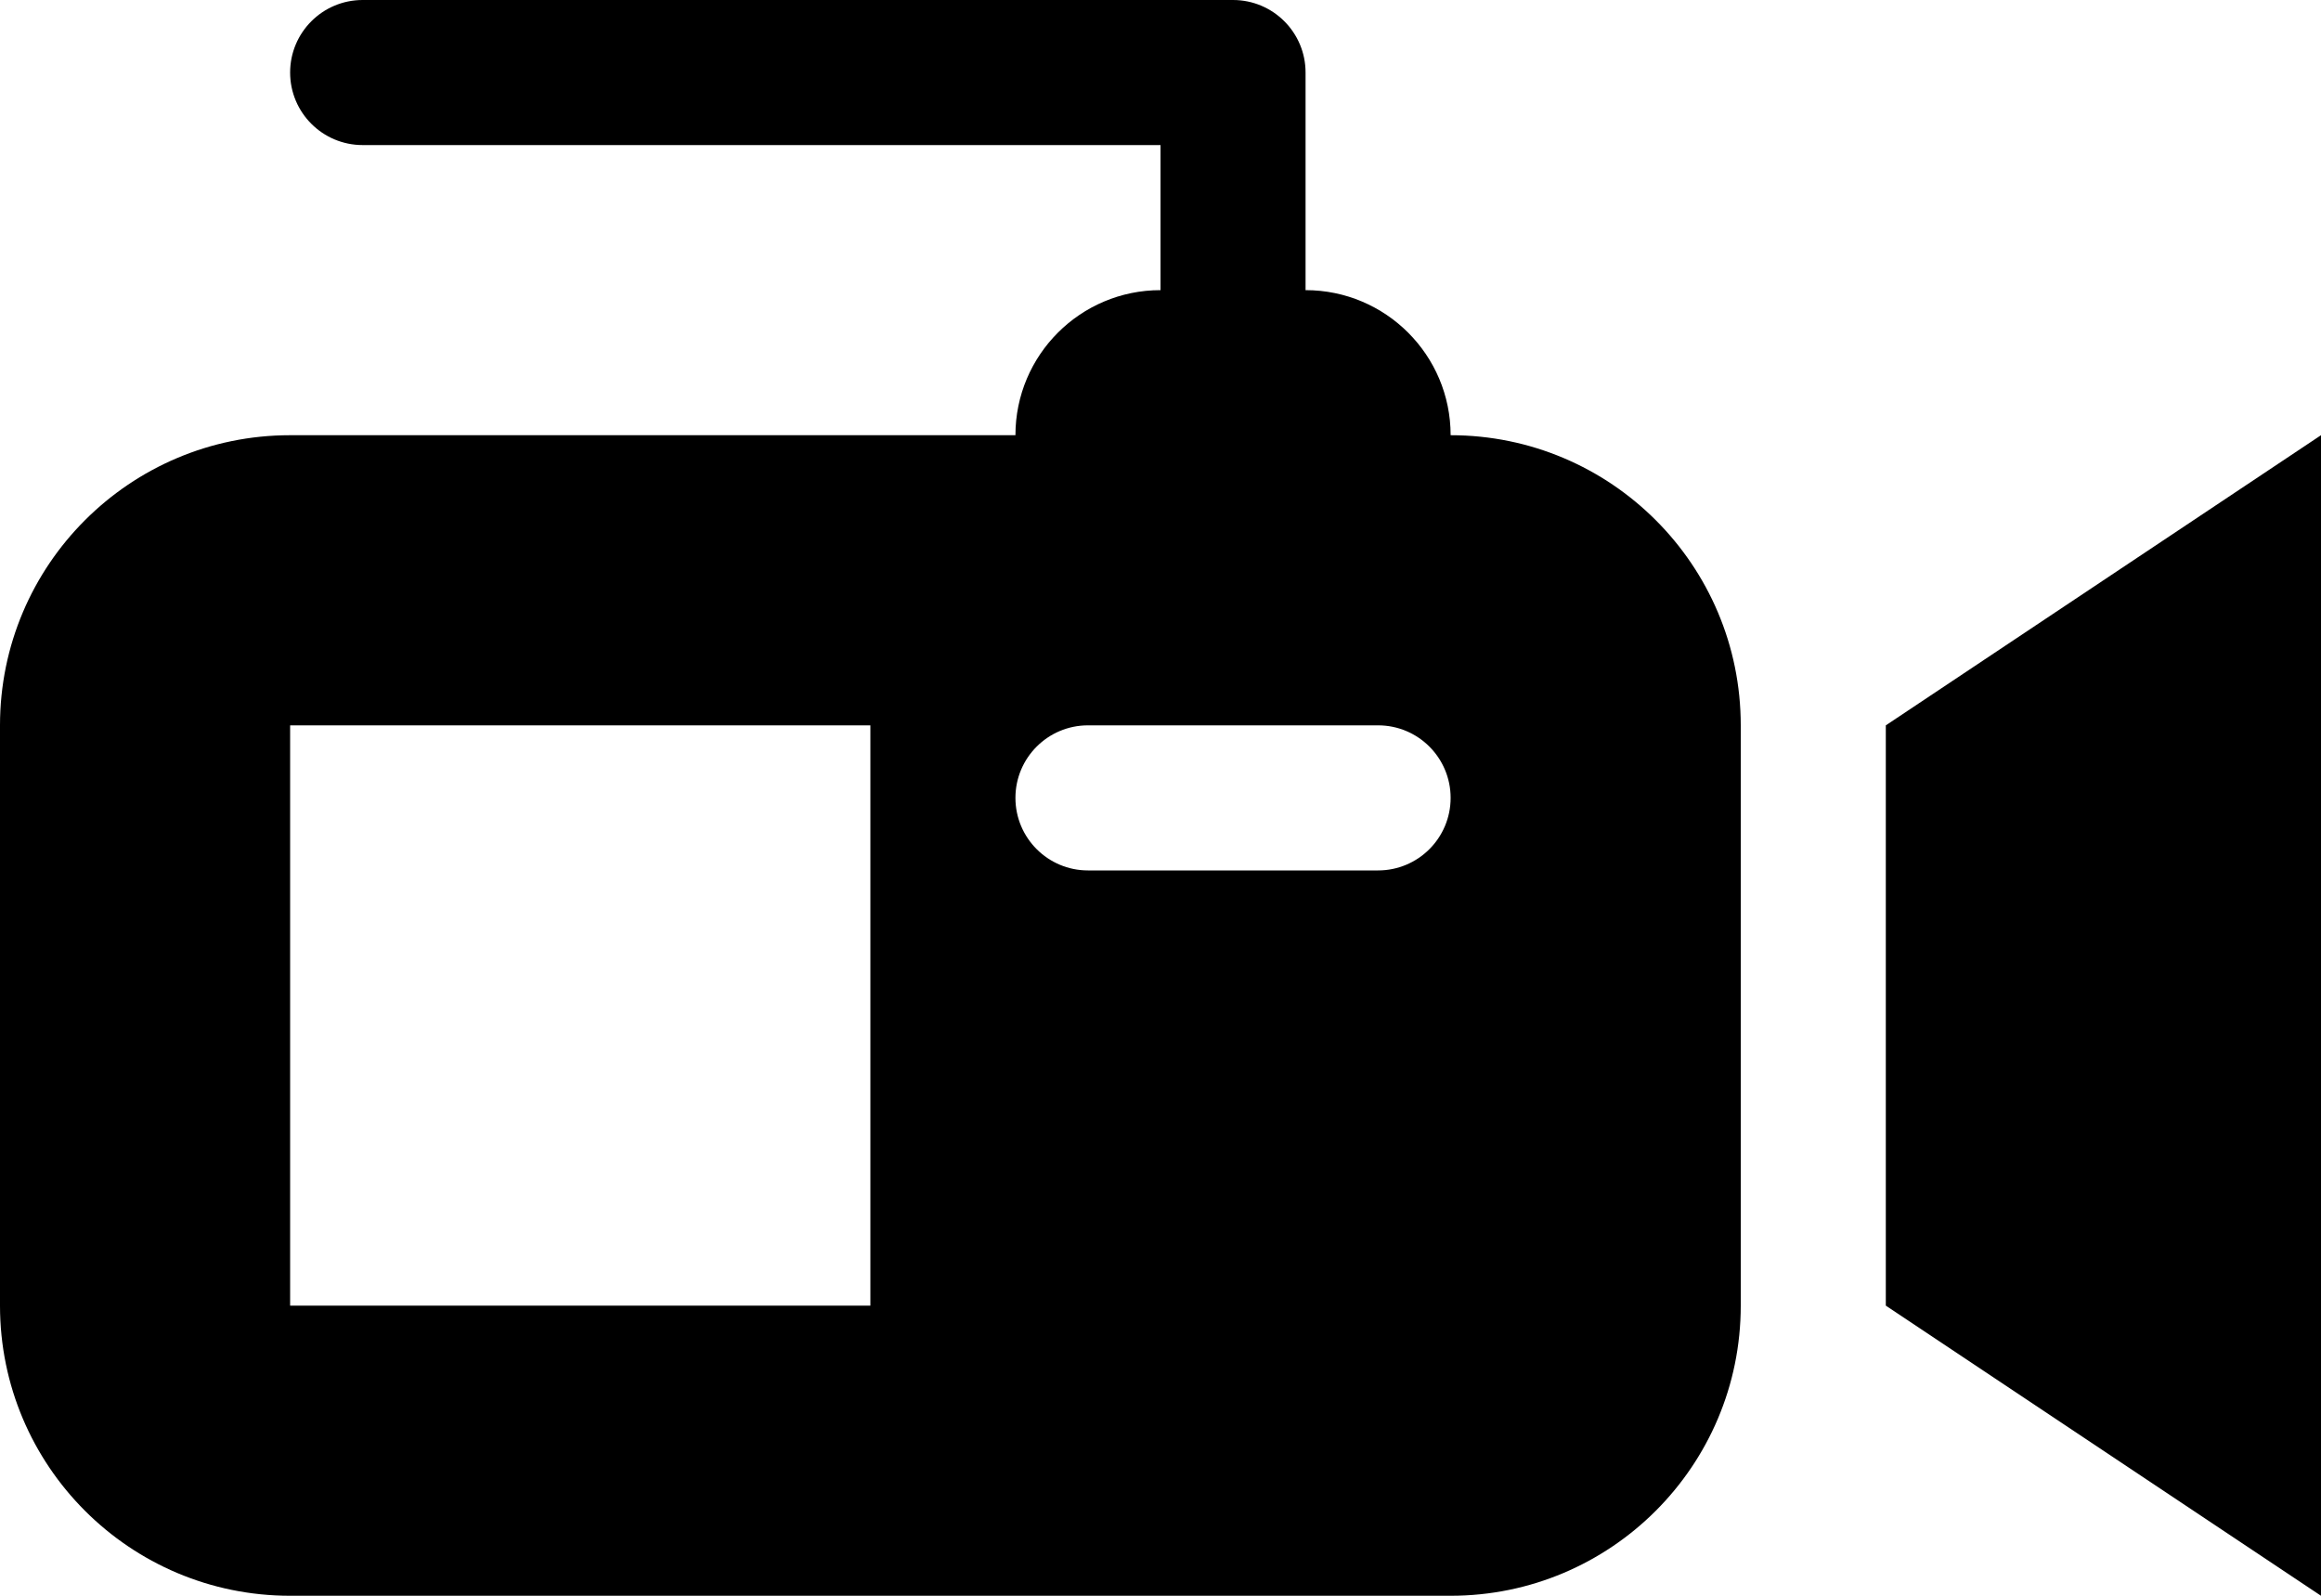
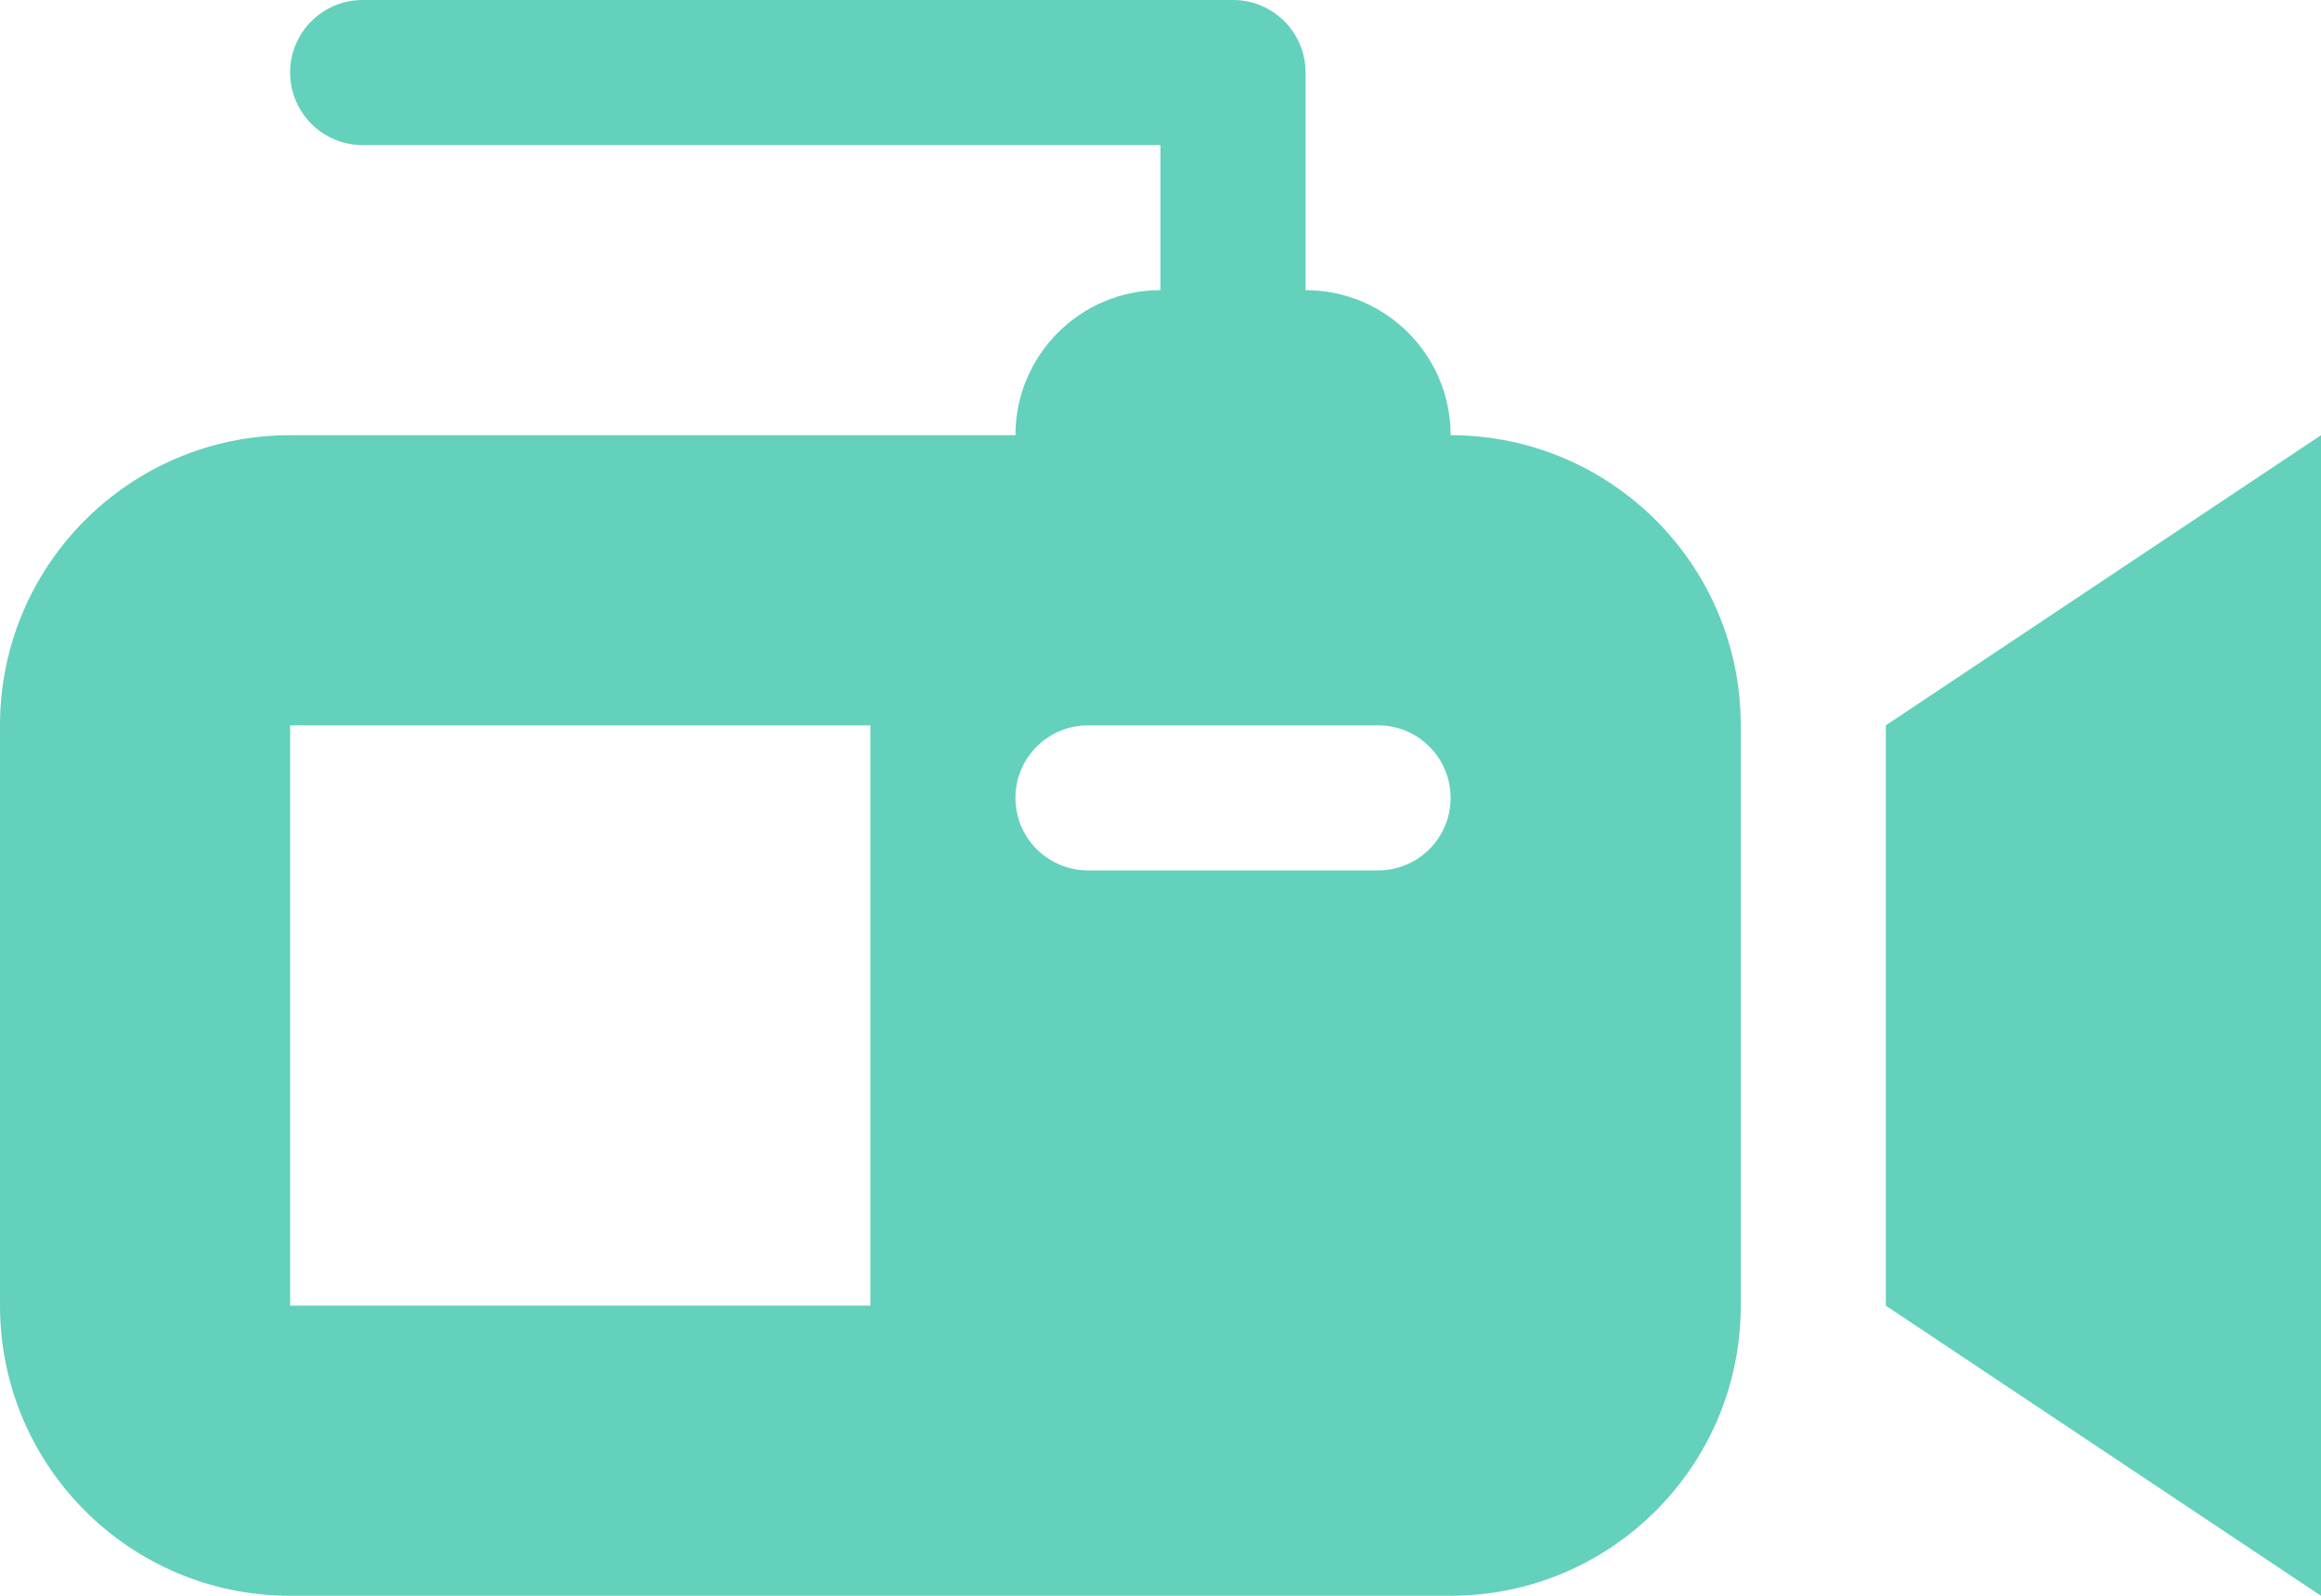
<svg xmlns="http://www.w3.org/2000/svg" data-name="Layer 1" viewBox="0 0 32 22">
-   <path d="m26 10 6-4v16l-6-4Zm-2 0v8a4 4 0 0 1-4 4H4a4 4 0 0 1-4-4v-8a4 4 0 0 1 4-4h10a2 2 0 0 1 2-2V2H5a1 1 0 0 1 0-2h12a1 1 0 0 1 1 1v3a2 2 0 0 1 2 2 4 4 0 0 1 4 4Zm-12 0H4v8h8Zm8 1a1 1 0 0 0-1-1h-4a1 1 0 0 0 0 2h4a1 1 0 0 0 1-1Z" />
+   <path d="m26 10 6-4v16l-6-4Zm-2 0v8a4 4 0 0 1-4 4H4a4 4 0 0 1-4-4v-8a4 4 0 0 1 4-4h10a2 2 0 0 1 2-2V2H5a1 1 0 0 1 0-2h12a1 1 0 0 1 1 1v3a2 2 0 0 1 2 2 4 4 0 0 1 4 4Zm-12 0H4v8h8Zm8 1a1 1 0 0 0-1-1h-4a1 1 0 0 0 0 2h4a1 1 0 0 0 1-1Z" fill="#63d1bb" />
</svg>
